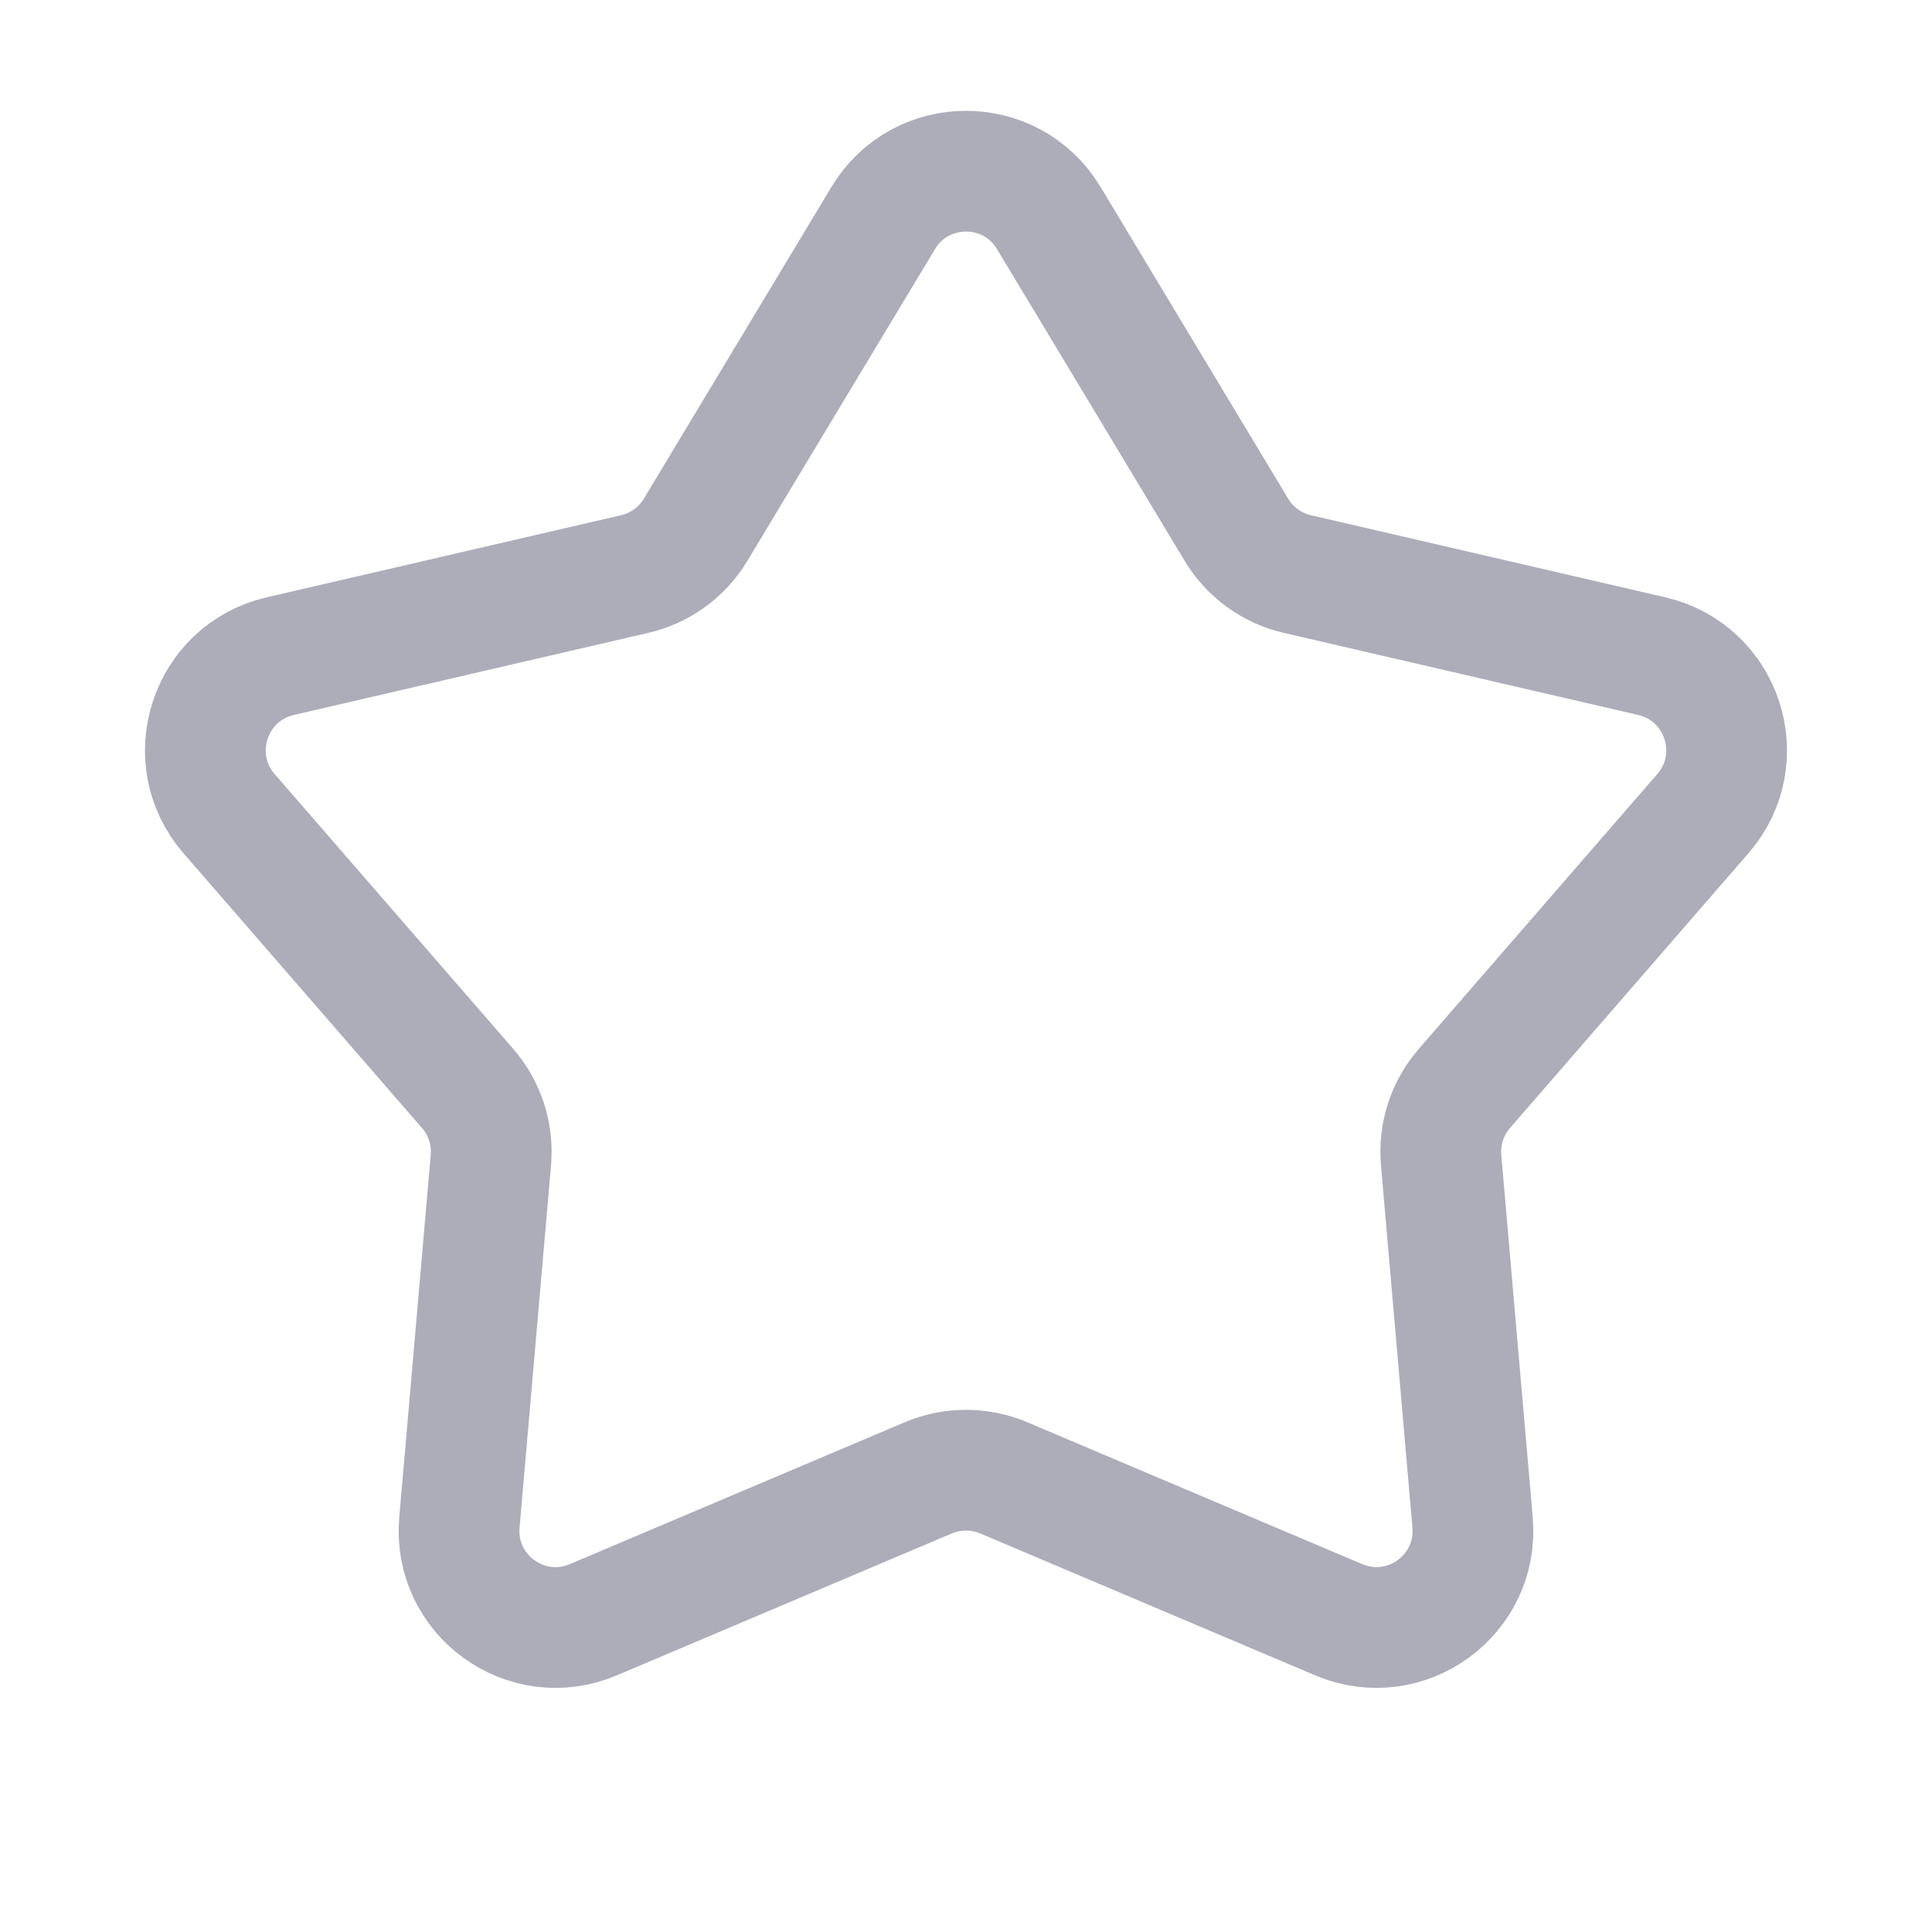
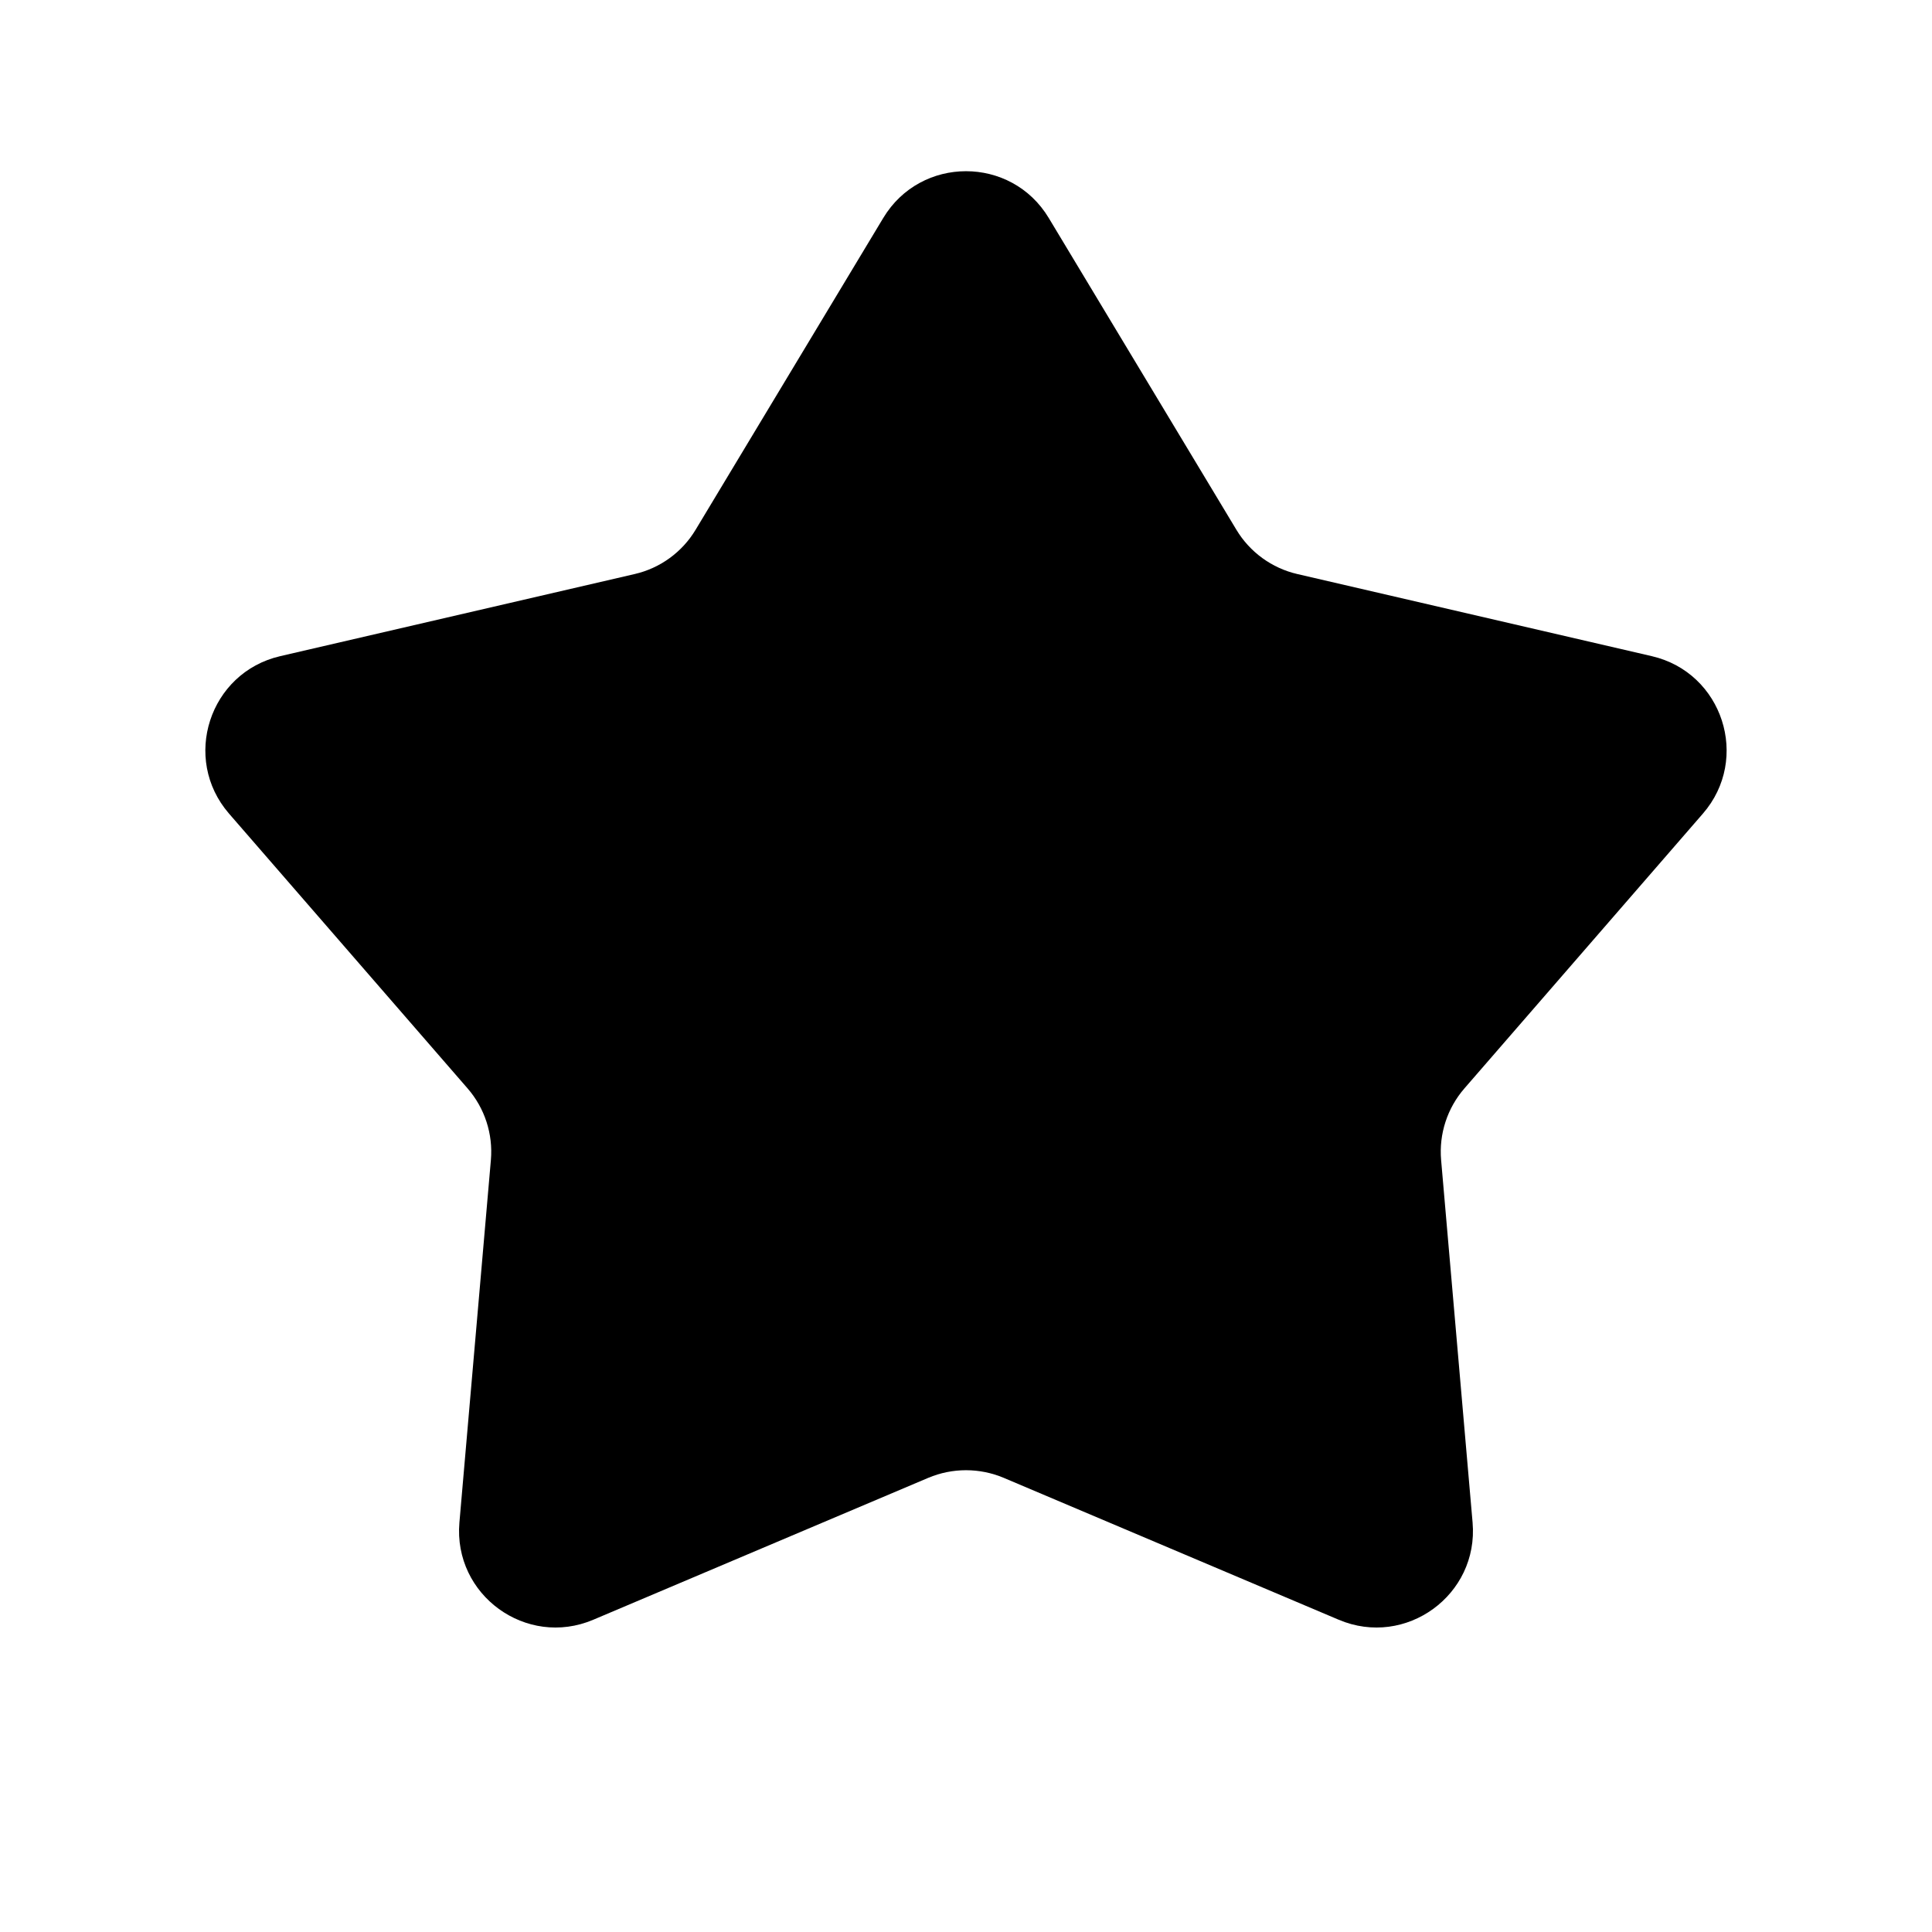
- <svg xmlns="http://www.w3.org/2000/svg" width="24" height="24" viewBox="0 0 24 24" fill="none">
-   <path d="M10.972 2.708C11.438 1.933 12.562 1.933 13.028 2.708L15.359 6.581C15.526 6.859 15.8 7.058 16.116 7.131L20.519 8.151C21.4 8.355 21.747 9.424 21.154 10.107L18.192 13.52C17.979 13.765 17.874 14.086 17.902 14.41L18.293 18.913C18.371 19.814 17.462 20.474 16.63 20.121L12.468 18.358C12.169 18.232 11.831 18.232 11.532 18.358L7.37 20.121C6.538 20.474 5.629 19.814 5.707 18.913L6.098 14.41C6.126 14.086 6.021 13.765 5.808 13.52L2.845 10.107C2.253 9.424 2.6 8.355 3.481 8.151L7.884 7.131C8.201 7.058 8.474 6.859 8.641 6.581L10.972 2.708Z" stroke="#ACADB9" stroke-width="1.5" />
+ <svg xmlns="http://www.w3.org/2000/svg" width="24" height="24" viewBox="0 0 24 24" fill="current">
+   <path d="M10.972 2.708C11.438 1.933 12.562 1.933 13.028 2.708L15.359 6.581C15.526 6.859 15.8 7.058 16.116 7.131L20.519 8.151C21.4 8.355 21.747 9.424 21.154 10.107L18.192 13.52C17.979 13.765 17.874 14.086 17.902 14.41L18.293 18.913C18.371 19.814 17.462 20.474 16.63 20.121L12.468 18.358C12.169 18.232 11.831 18.232 11.532 18.358L7.37 20.121C6.538 20.474 5.629 19.814 5.707 18.913L6.098 14.41C6.126 14.086 6.021 13.765 5.808 13.52L2.845 10.107C2.253 9.424 2.6 8.355 3.481 8.151L7.884 7.131C8.201 7.058 8.474 6.859 8.641 6.581L10.972 2.708Z" stroke="current" stroke-width="1.5" />
</svg>
